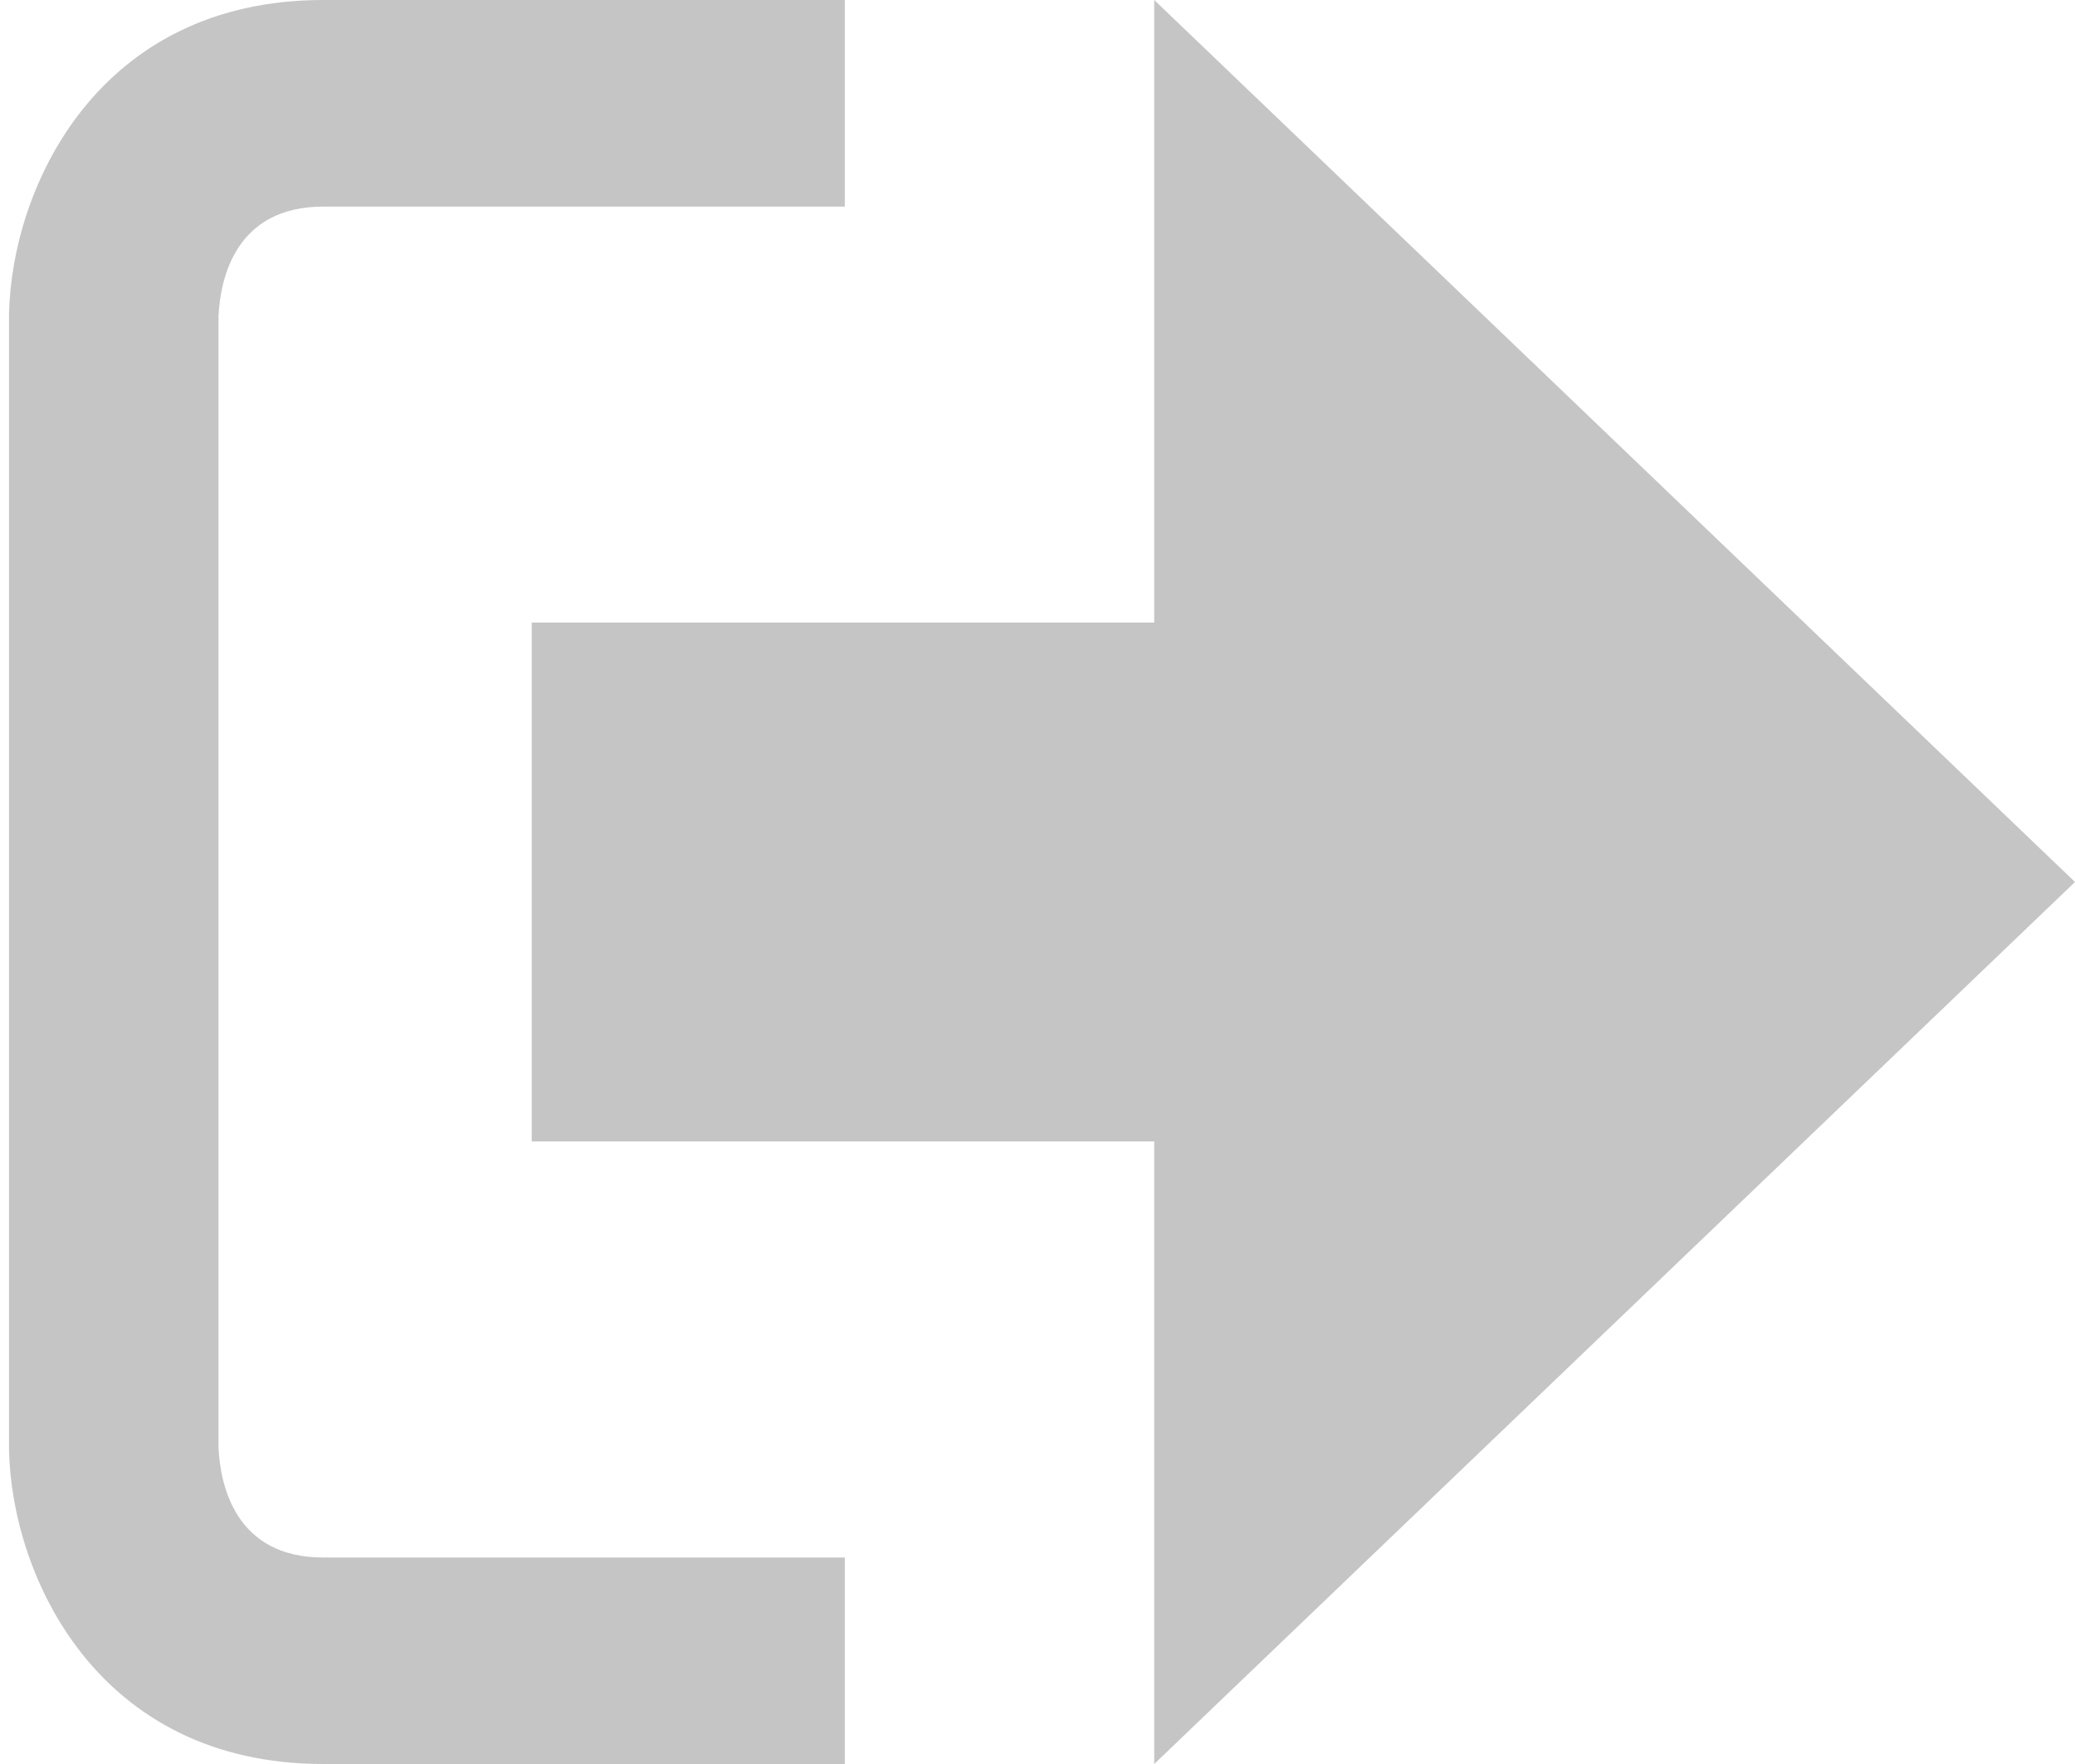
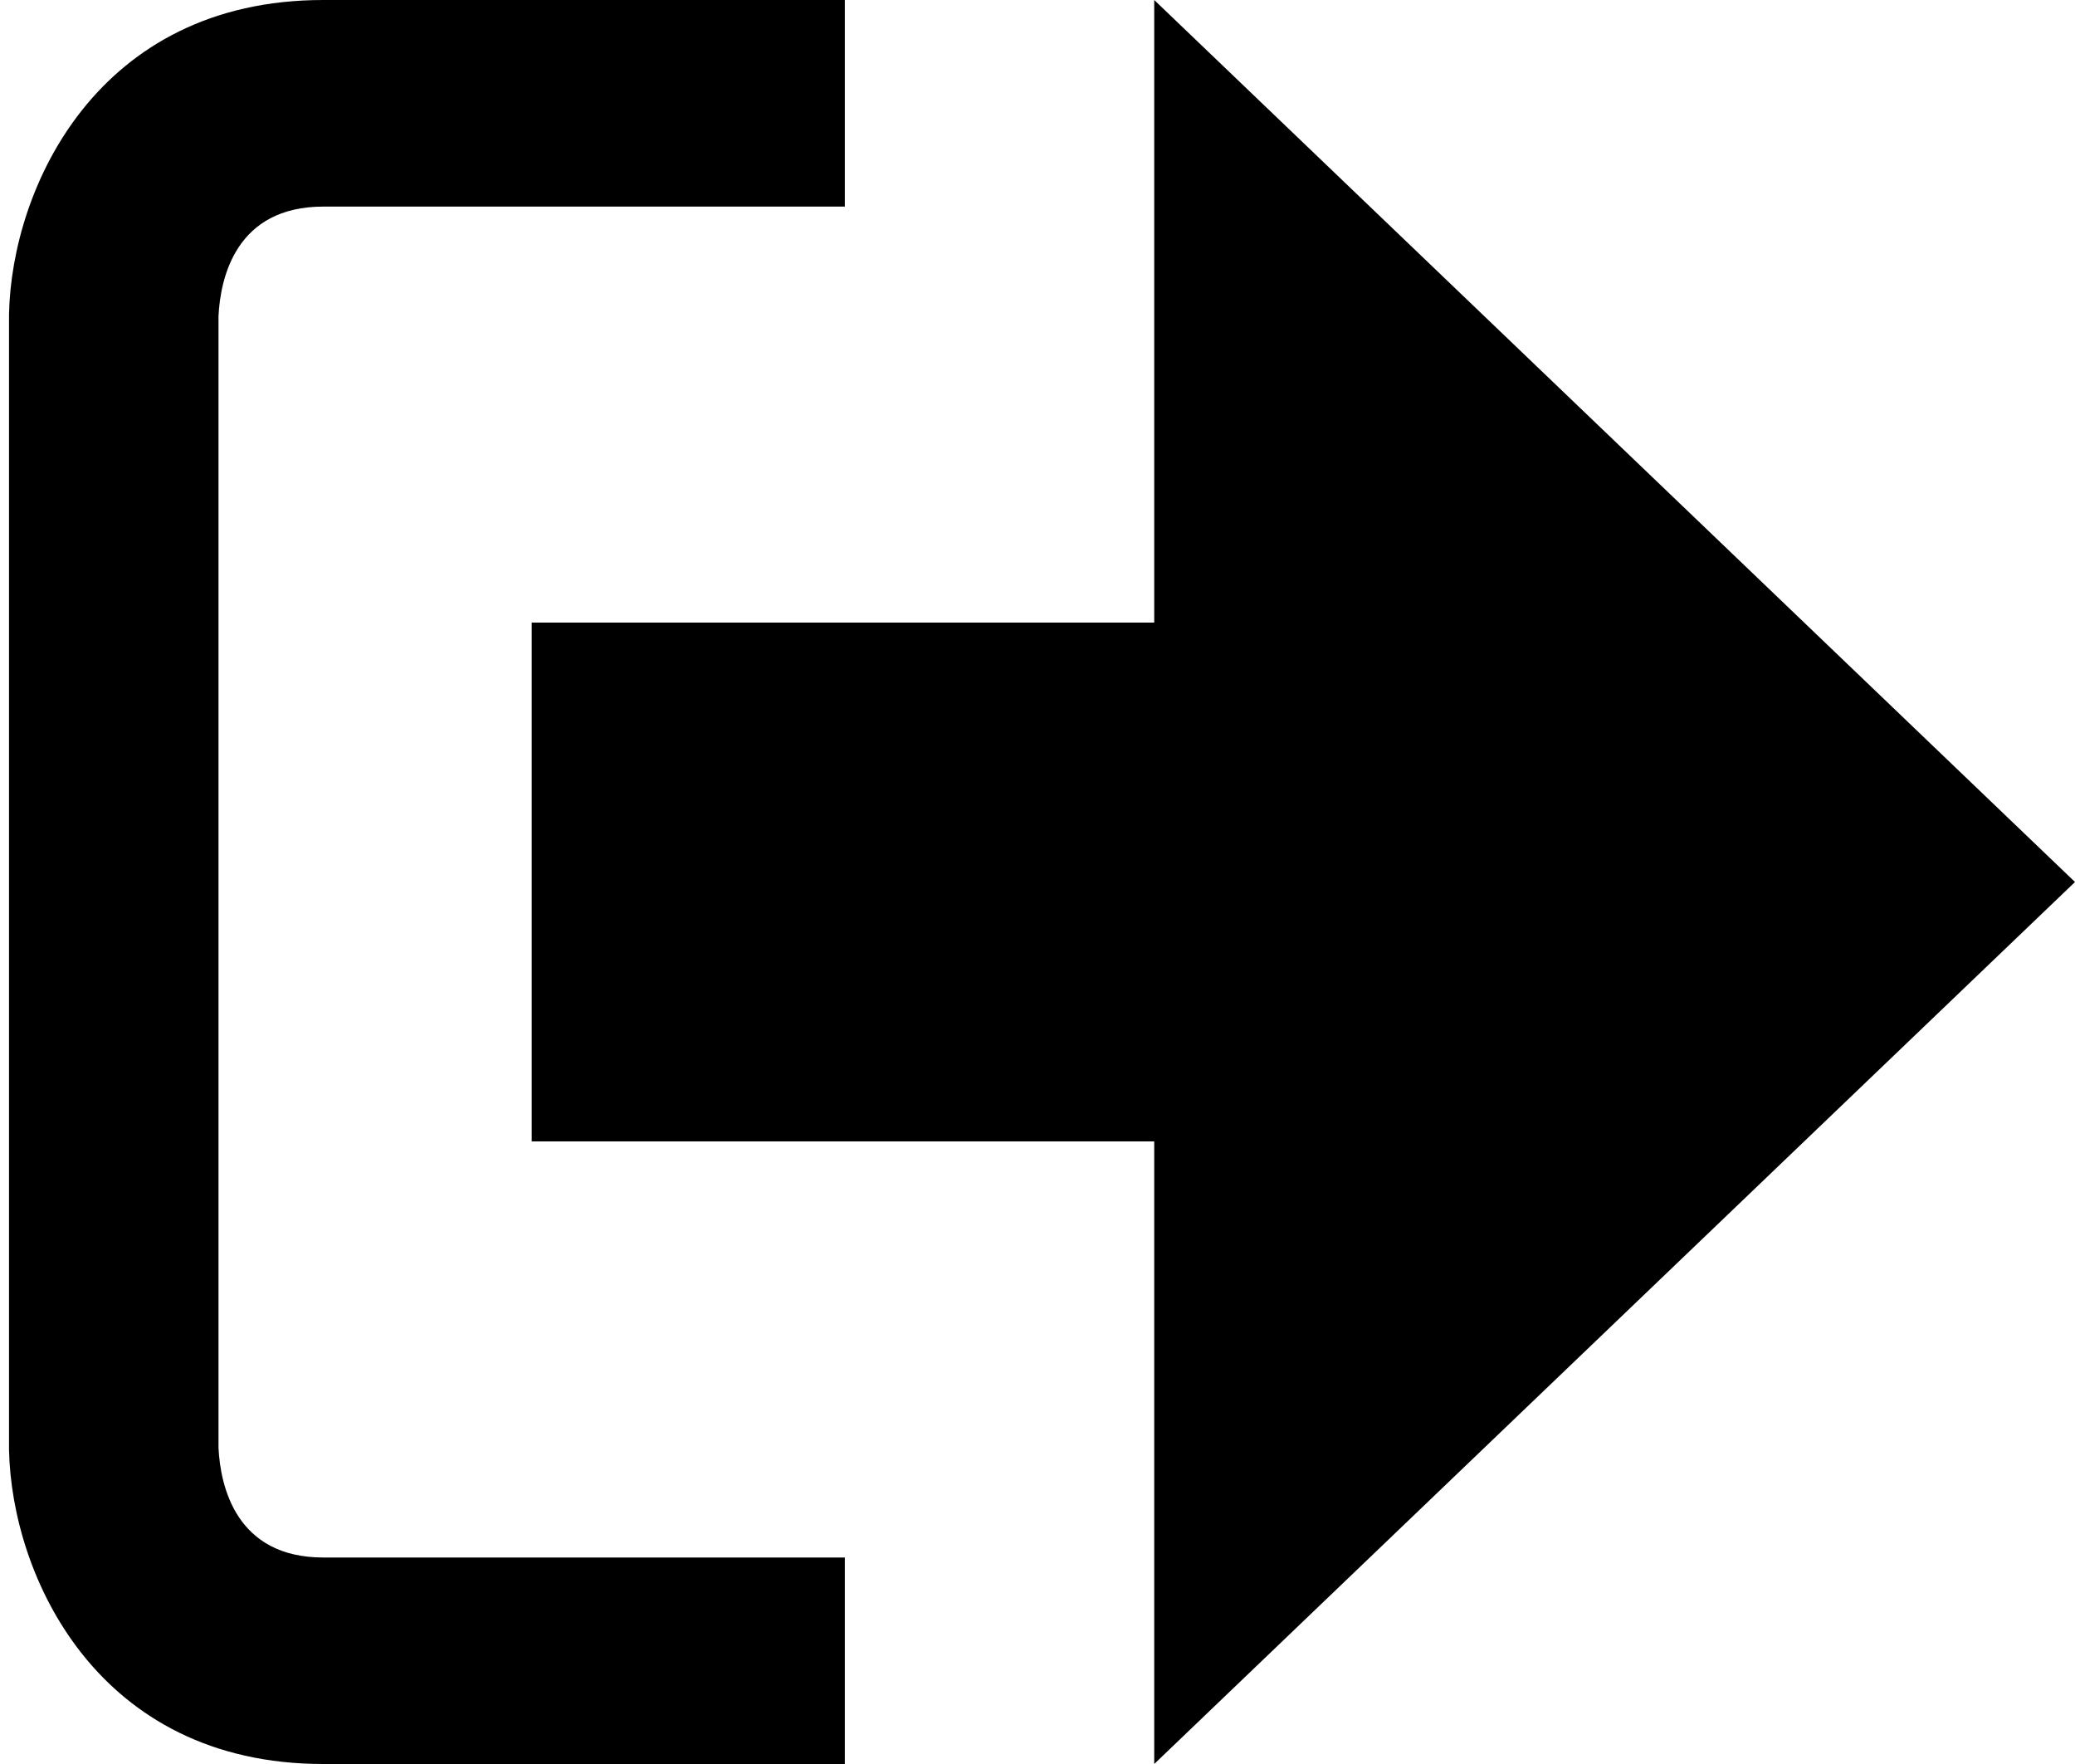
- <svg xmlns="http://www.w3.org/2000/svg" width="20" height="17" viewBox="0 0 20 17" fill="none">
-   <path d="M20 8.5L11.125 0V6H5.125V11H11.125V17L20 8.5Z" fill="#C5C5C5" />
-   <path d="M2.106 13.952V3.048C2.124 2.672 2.277 1.991 3.116 1.991H8.143V0H3.116C0.938 0 0.112 1.81 0.087 3.027V13.973C0.112 15.189 0.938 17 3.116 17H8.143V15.01H3.116C2.277 15.01 2.124 14.327 2.106 13.952Z" fill="#C5C5C5" />
+ <svg xmlns="http://www.w3.org/2000/svg" width="20" height="17" viewBox="0 0 20 17">
+   <path fill="currentColor" d="M20 8.5L11.125 0V6H5.125V11H11.125V17L20 8.5Z" />
+   <path fill="currentColor" d="M2.106 13.952V3.048C2.124 2.672 2.277 1.991 3.116 1.991H8.143V0H3.116C0.938 0 0.112 1.81 0.087 3.027V13.973C0.112 15.189 0.938 17 3.116 17H8.143V15.01H3.116C2.277 15.01 2.124 14.327 2.106 13.952Z" />
</svg>
